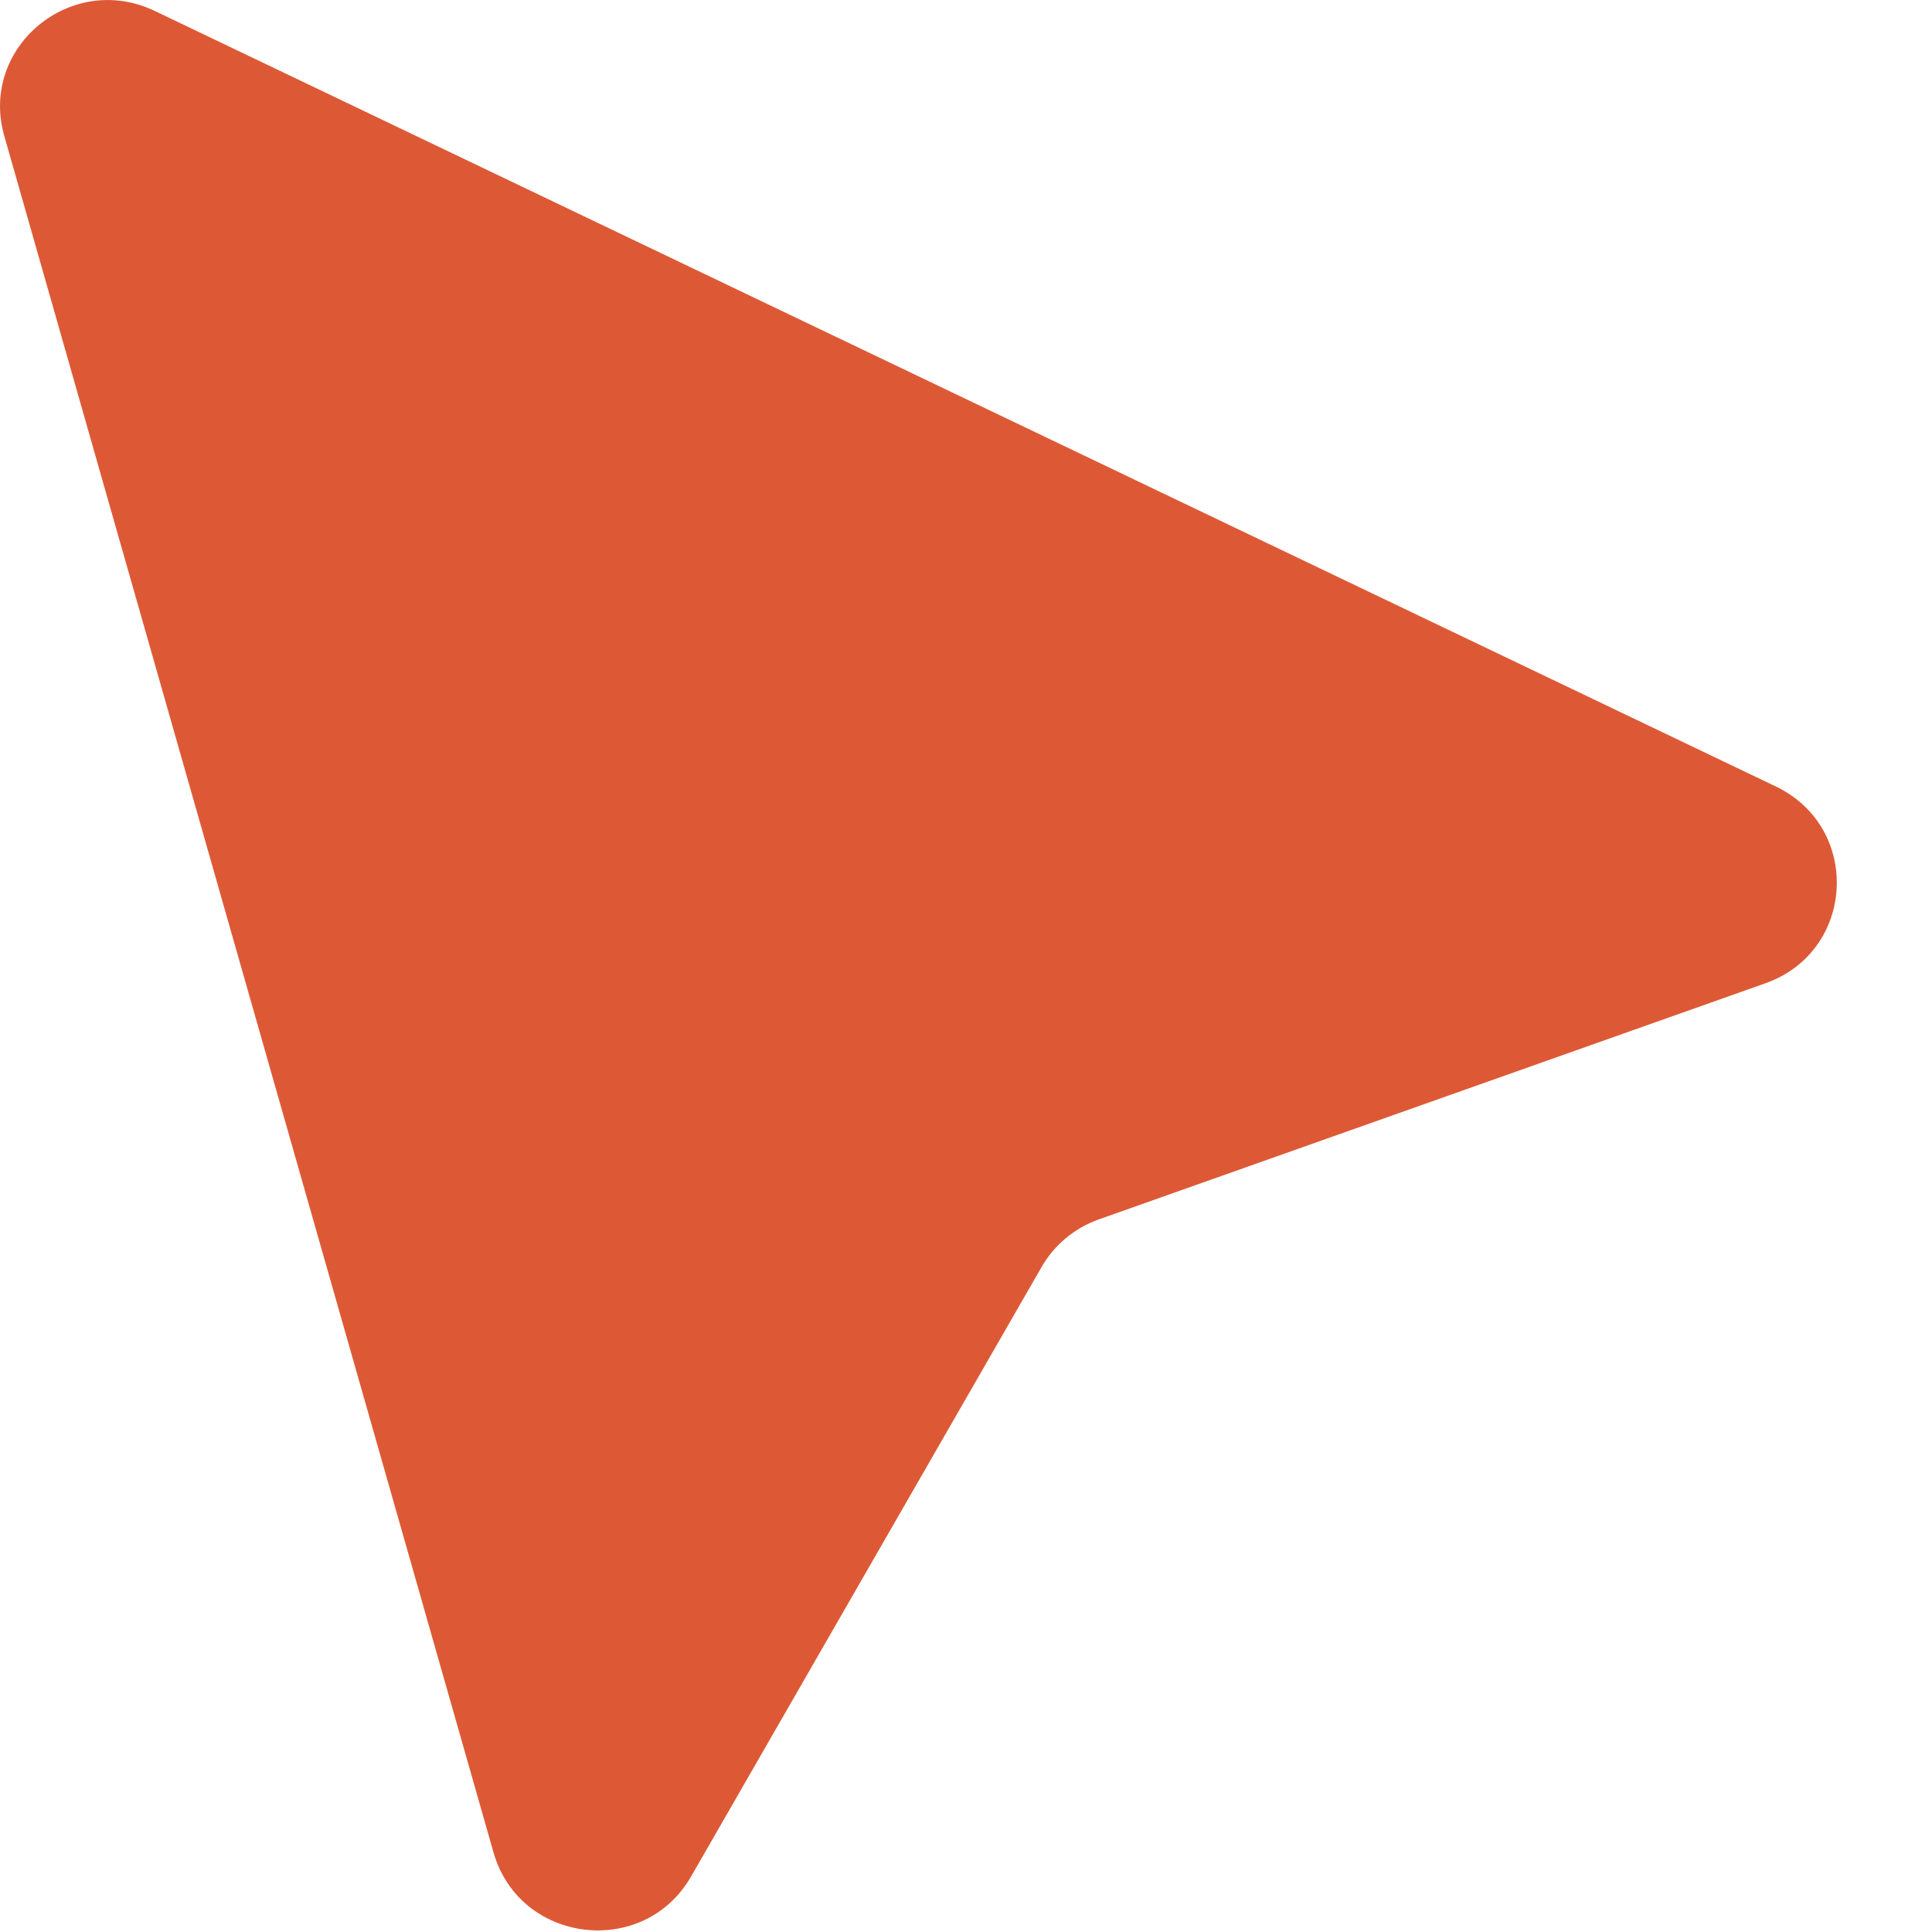
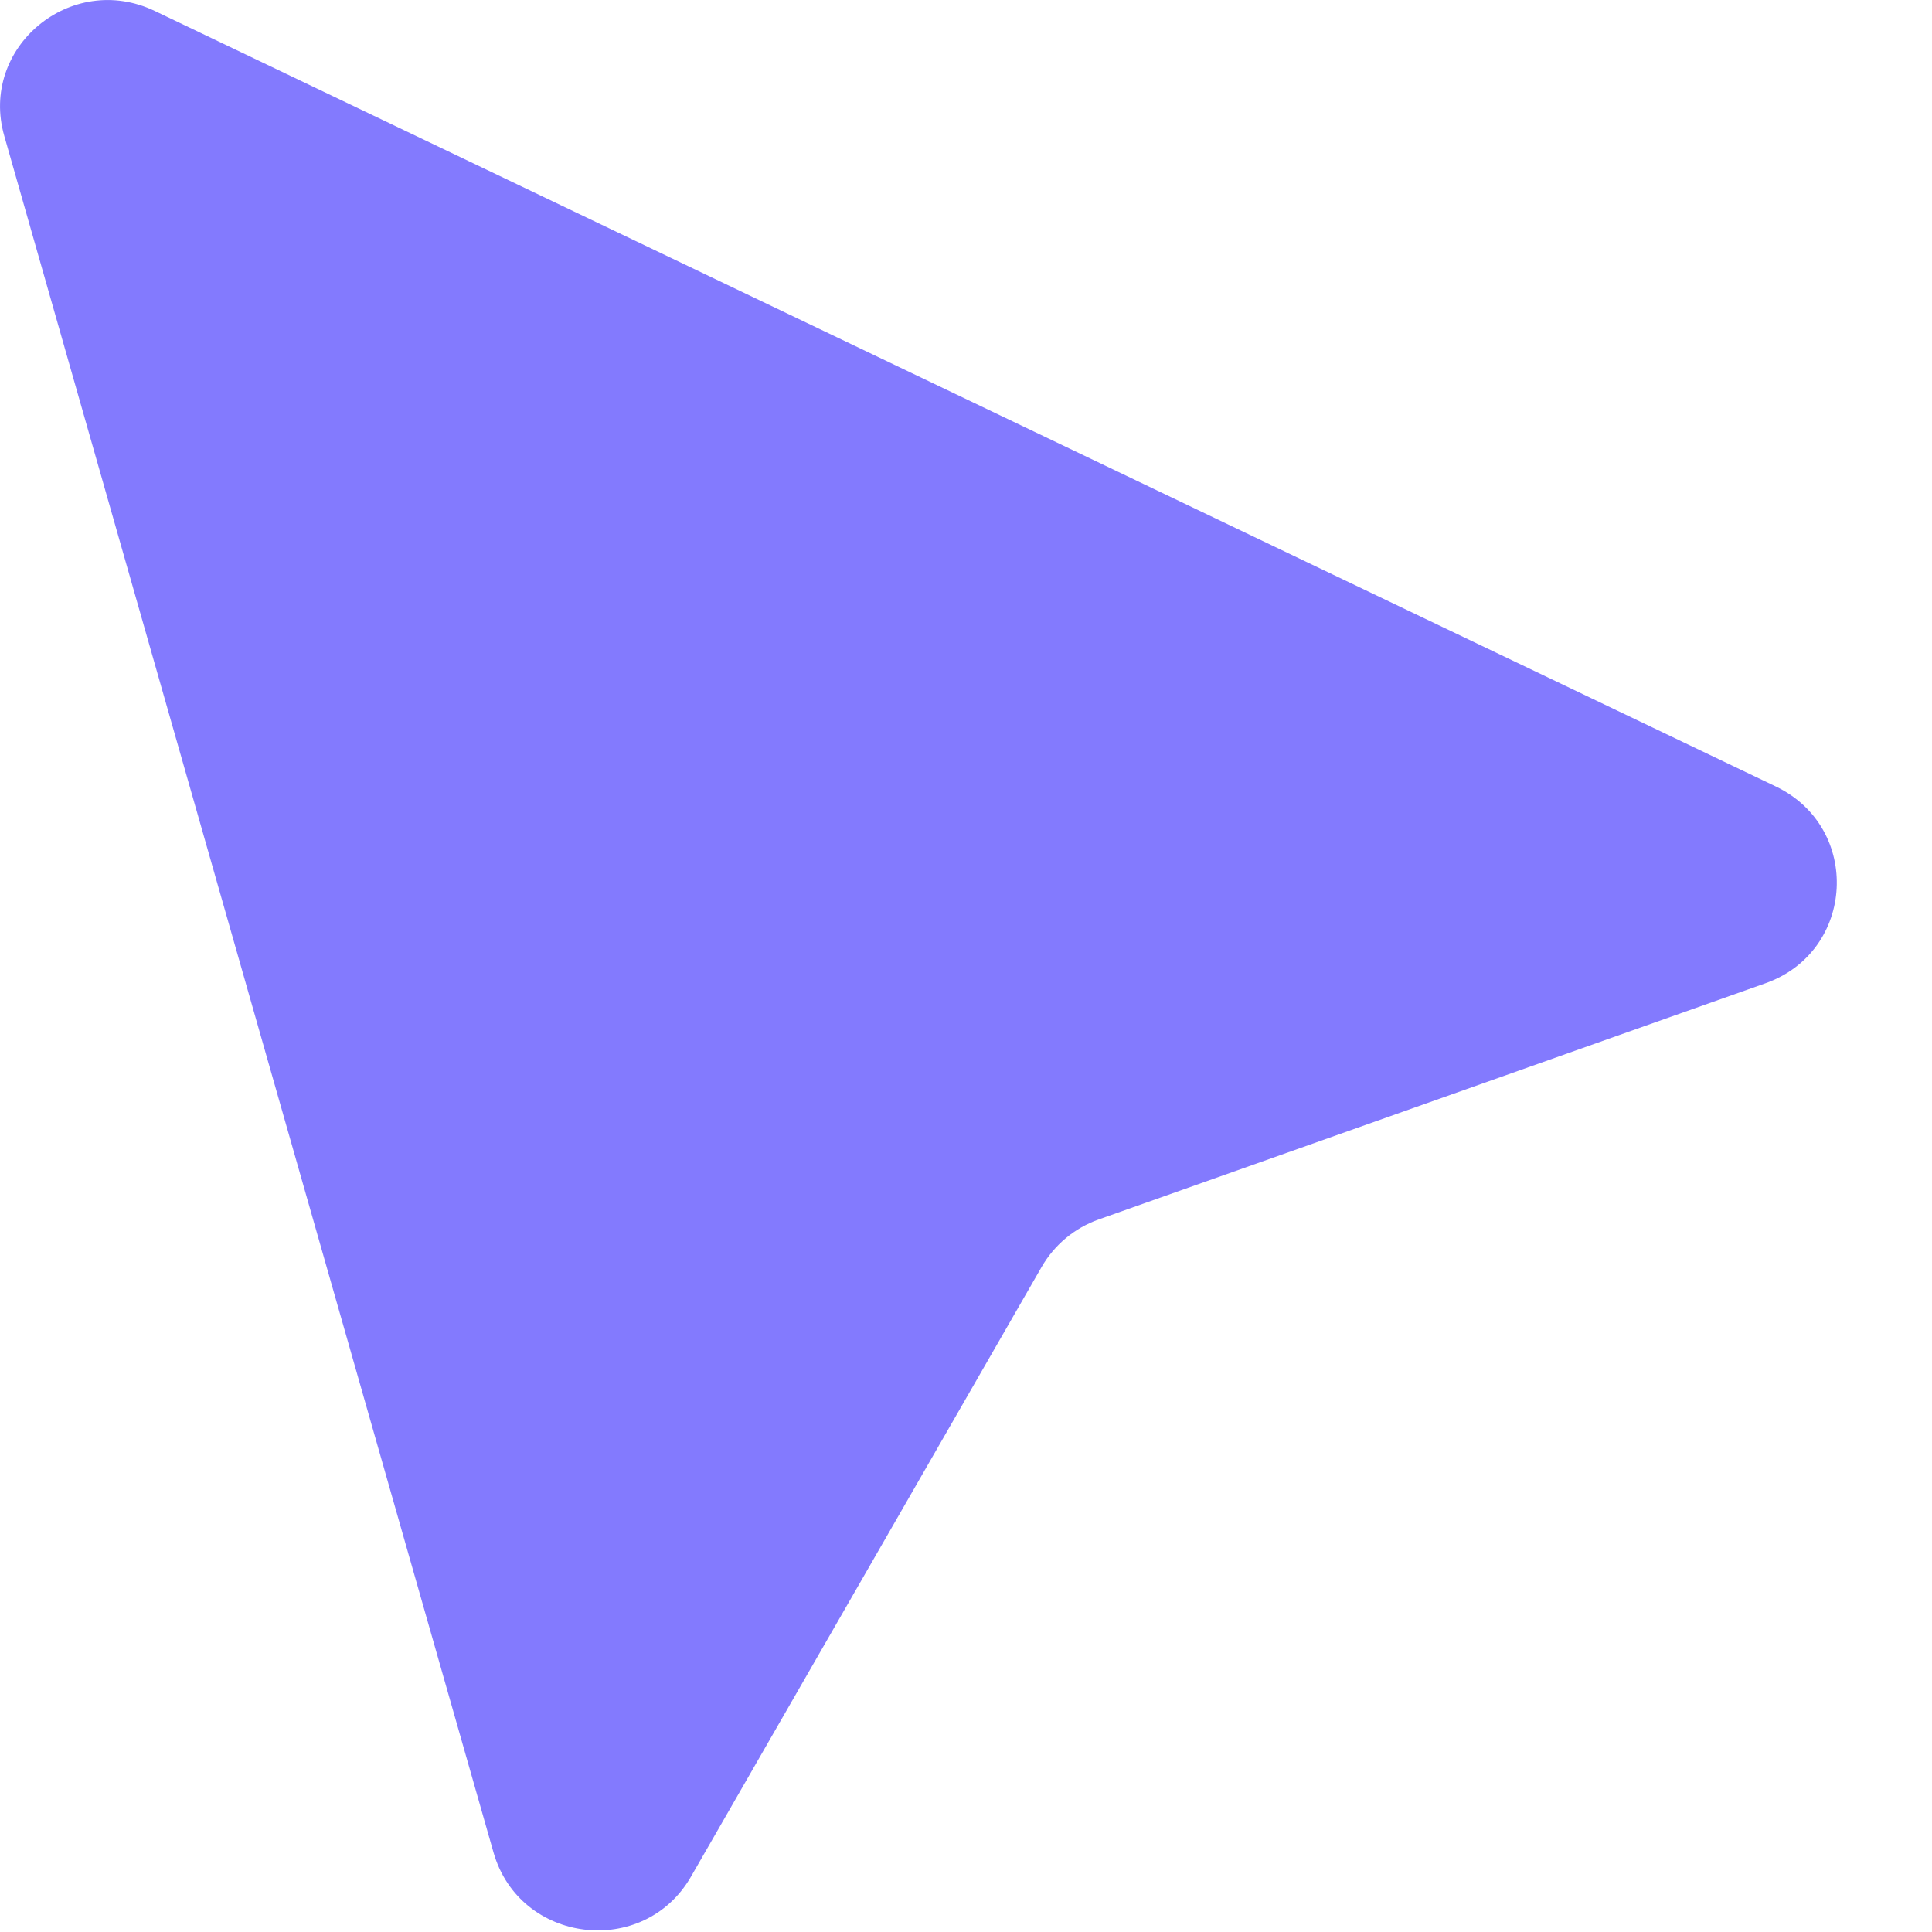
<svg xmlns="http://www.w3.org/2000/svg" width="18" height="18" viewBox="0 0 18 18" fill="none">
-   <path d="M4.598 17.259L0.04 1.267C-0.196 0.442 0.662 -0.271 1.442 0.102L16.544 7.327C17.347 7.711 17.287 8.864 16.448 9.161L10.237 11.361C10.011 11.441 9.822 11.599 9.704 11.805L6.438 17.484C5.997 18.25 4.841 18.109 4.598 17.259Z" fill="#DD5936" />
+   <path d="M4.598 17.259L0.04 1.267C-0.196 0.442 0.662 -0.271 1.442 0.102L16.544 7.327C17.347 7.711 17.287 8.864 16.448 9.161L10.237 11.361C10.011 11.441 9.822 11.599 9.704 11.805L6.438 17.484C5.997 18.25 4.841 18.109 4.598 17.259Z" fill="#837AFE" />
</svg>
